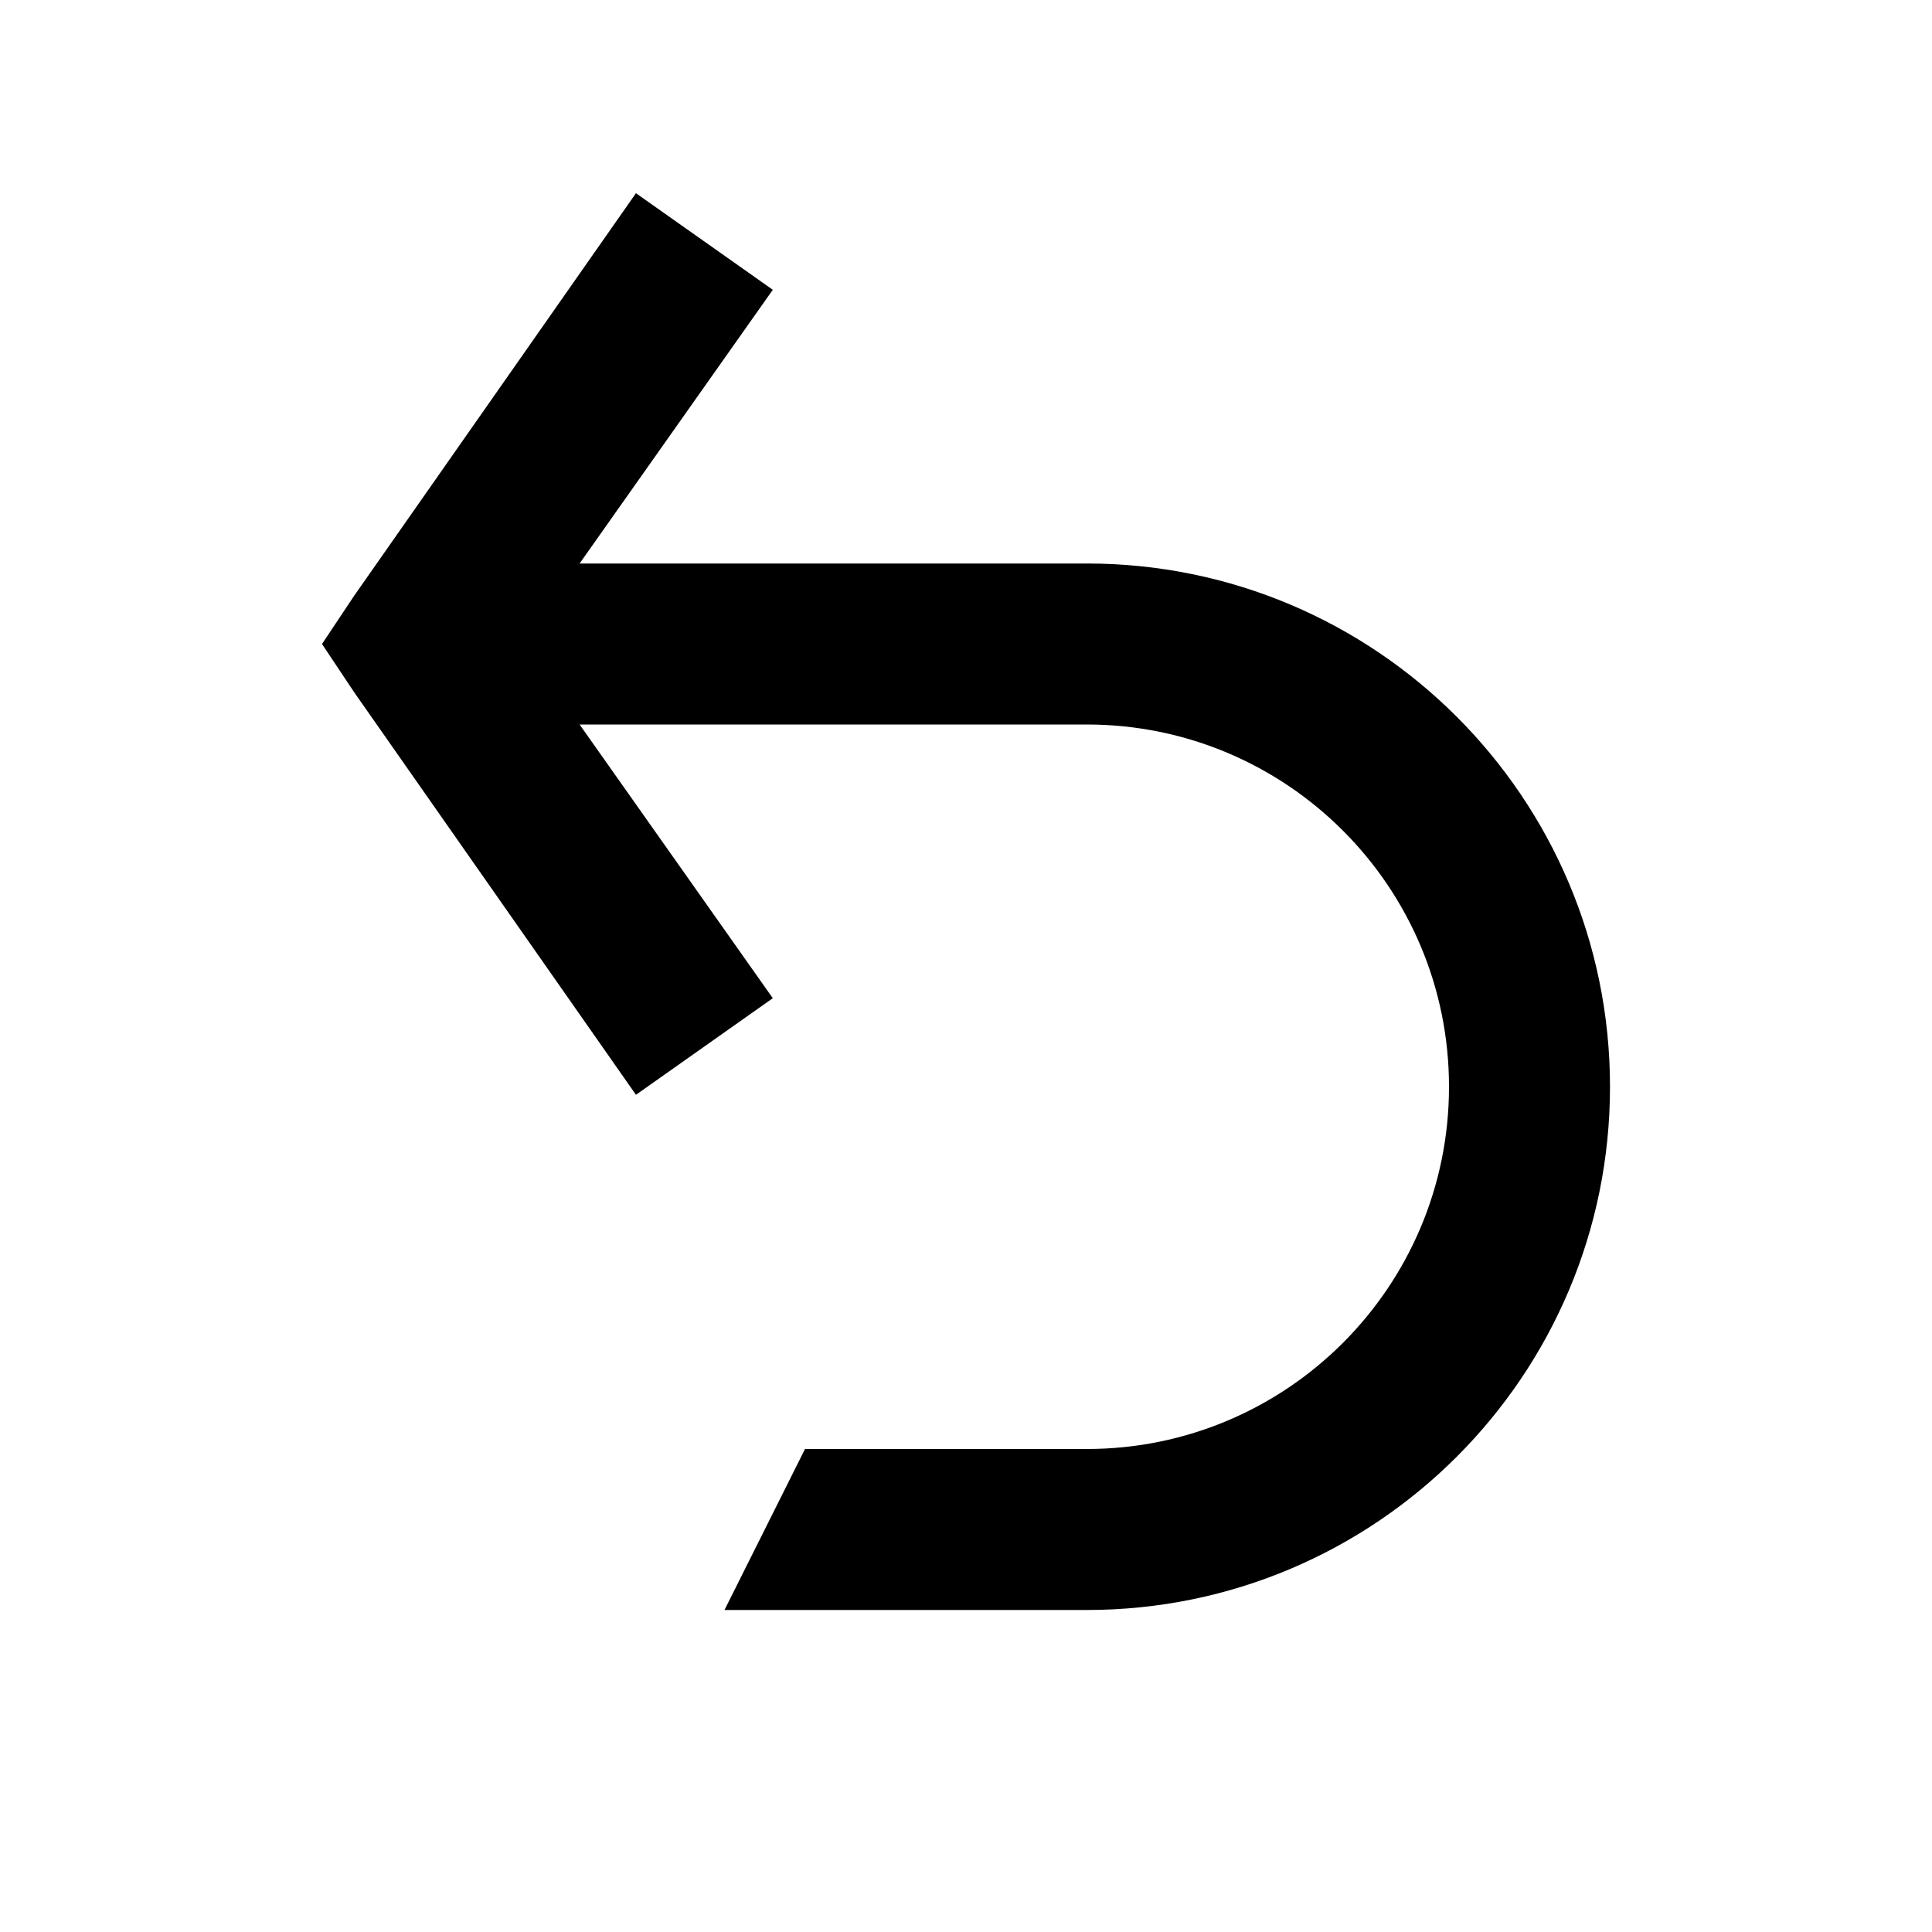
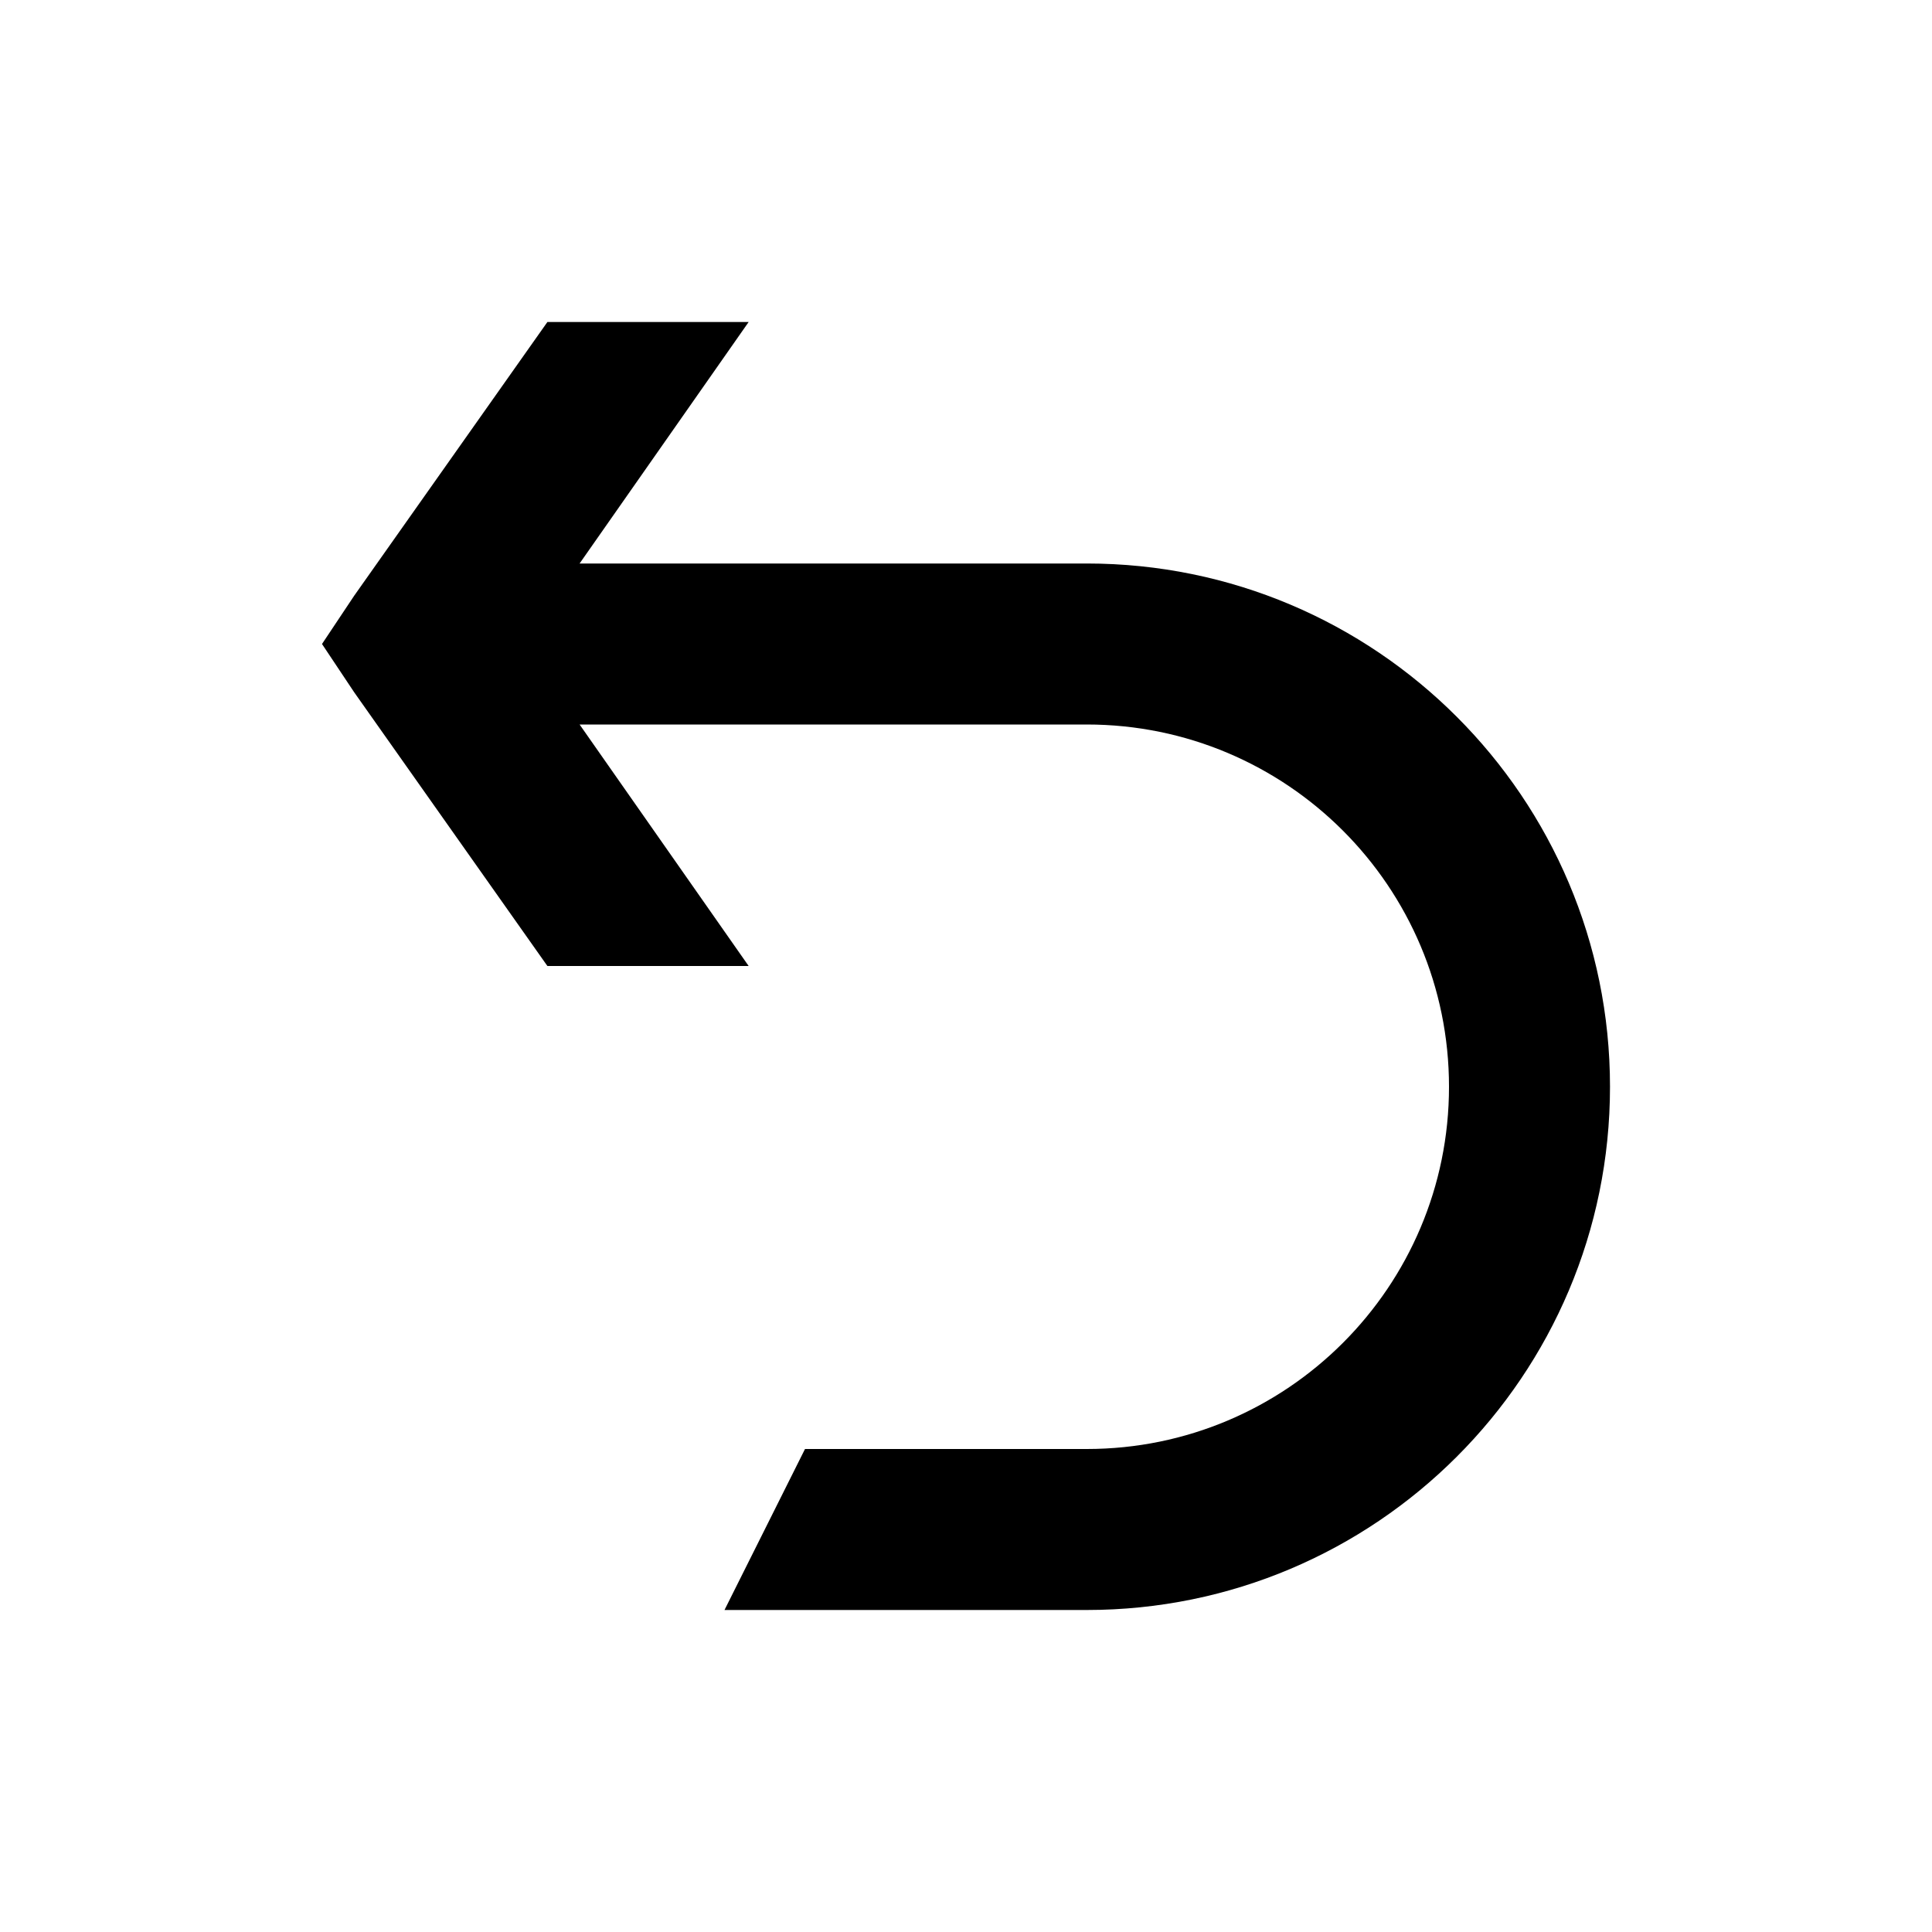
- <svg xmlns="http://www.w3.org/2000/svg" viewBox="0 0 24 24">
-   <path fill="currentColor" d="m4.4 7.4 3.5-5 1.7 1.2L7.2 7h6.3a6.5 6.5 0 0 1 0 13H9l1-2h3.5a4.5 4.5 0 0 0 0-9H7.2l2.4 3.4-1.7 1.2-3.5-5L4 8l.4-.6Z" />
+ <svg xmlns="http://www.w3.org/2000/svg" viewBox="0 0 24 24" fill="currentColor">
+   <path d="M4.4 7.4 6.8 4h2.5L7.2 7h6.3a6.5 6.5 0 0 1 0 13H9l1-2h3.5a4.5 4.5 0 1 0 0-9H7.2l2.1 3H6.8L4.4 8.6 4 8l.4-.6Z" />
</svg>
